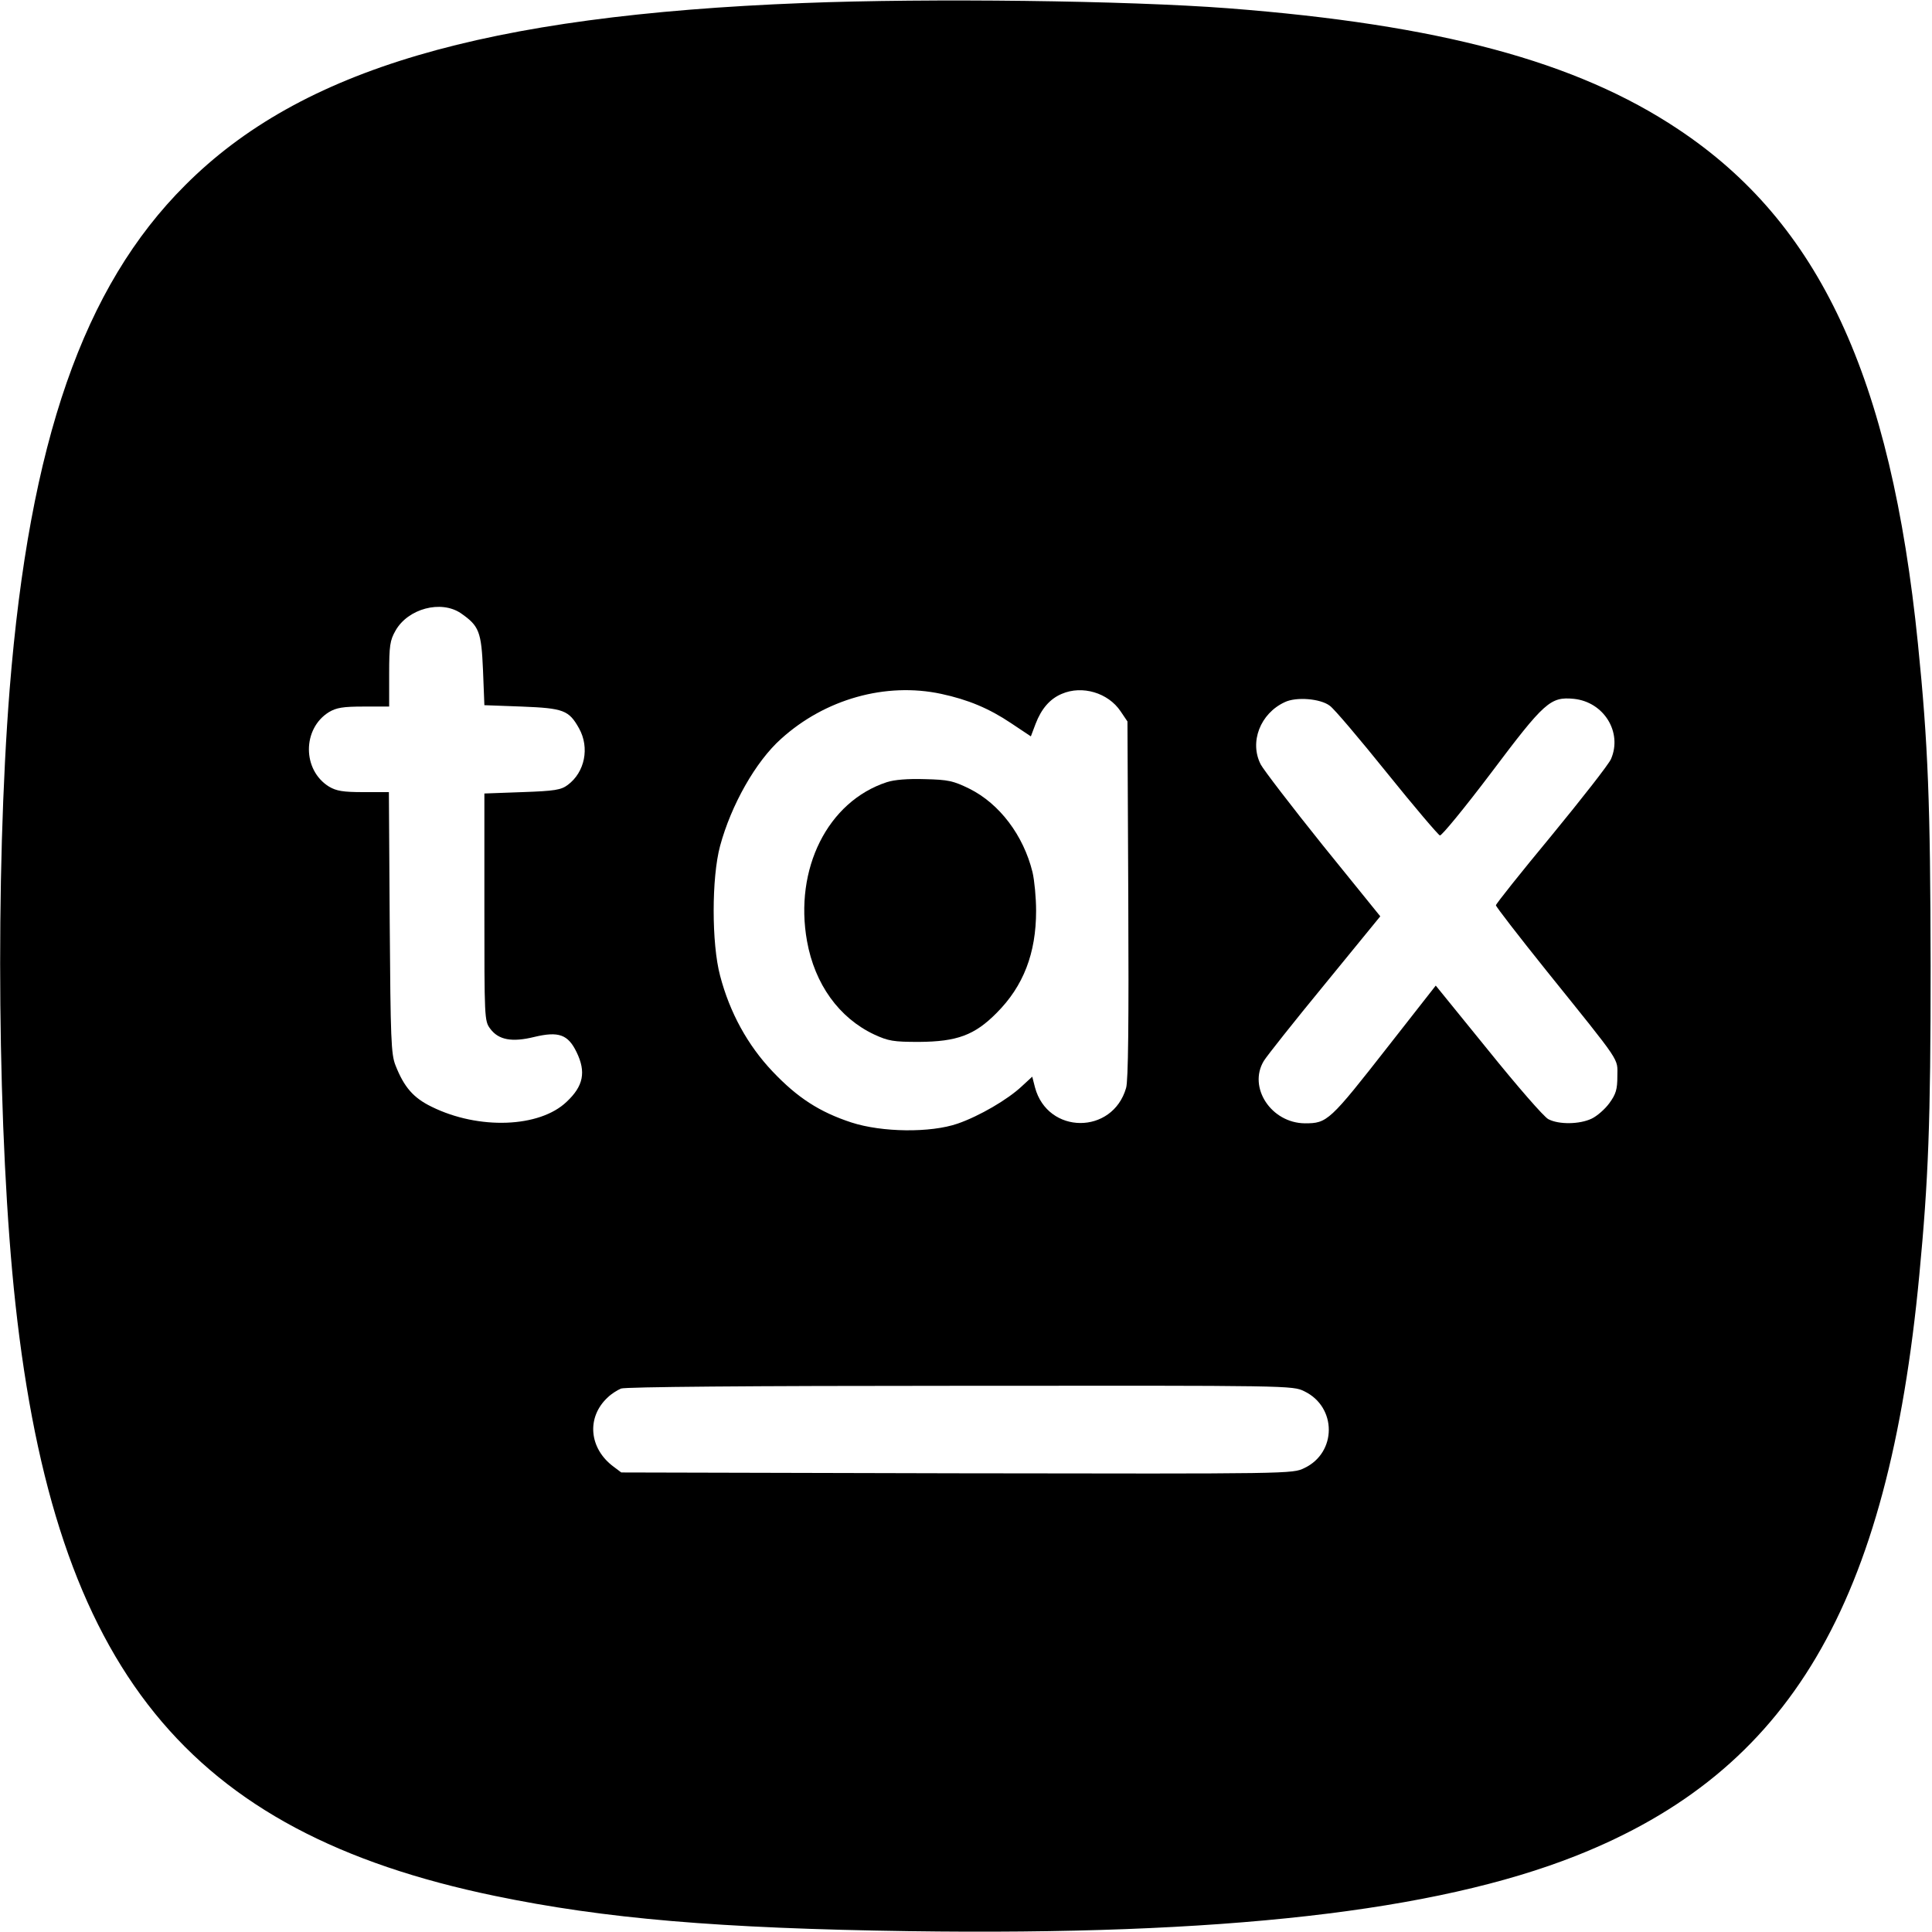
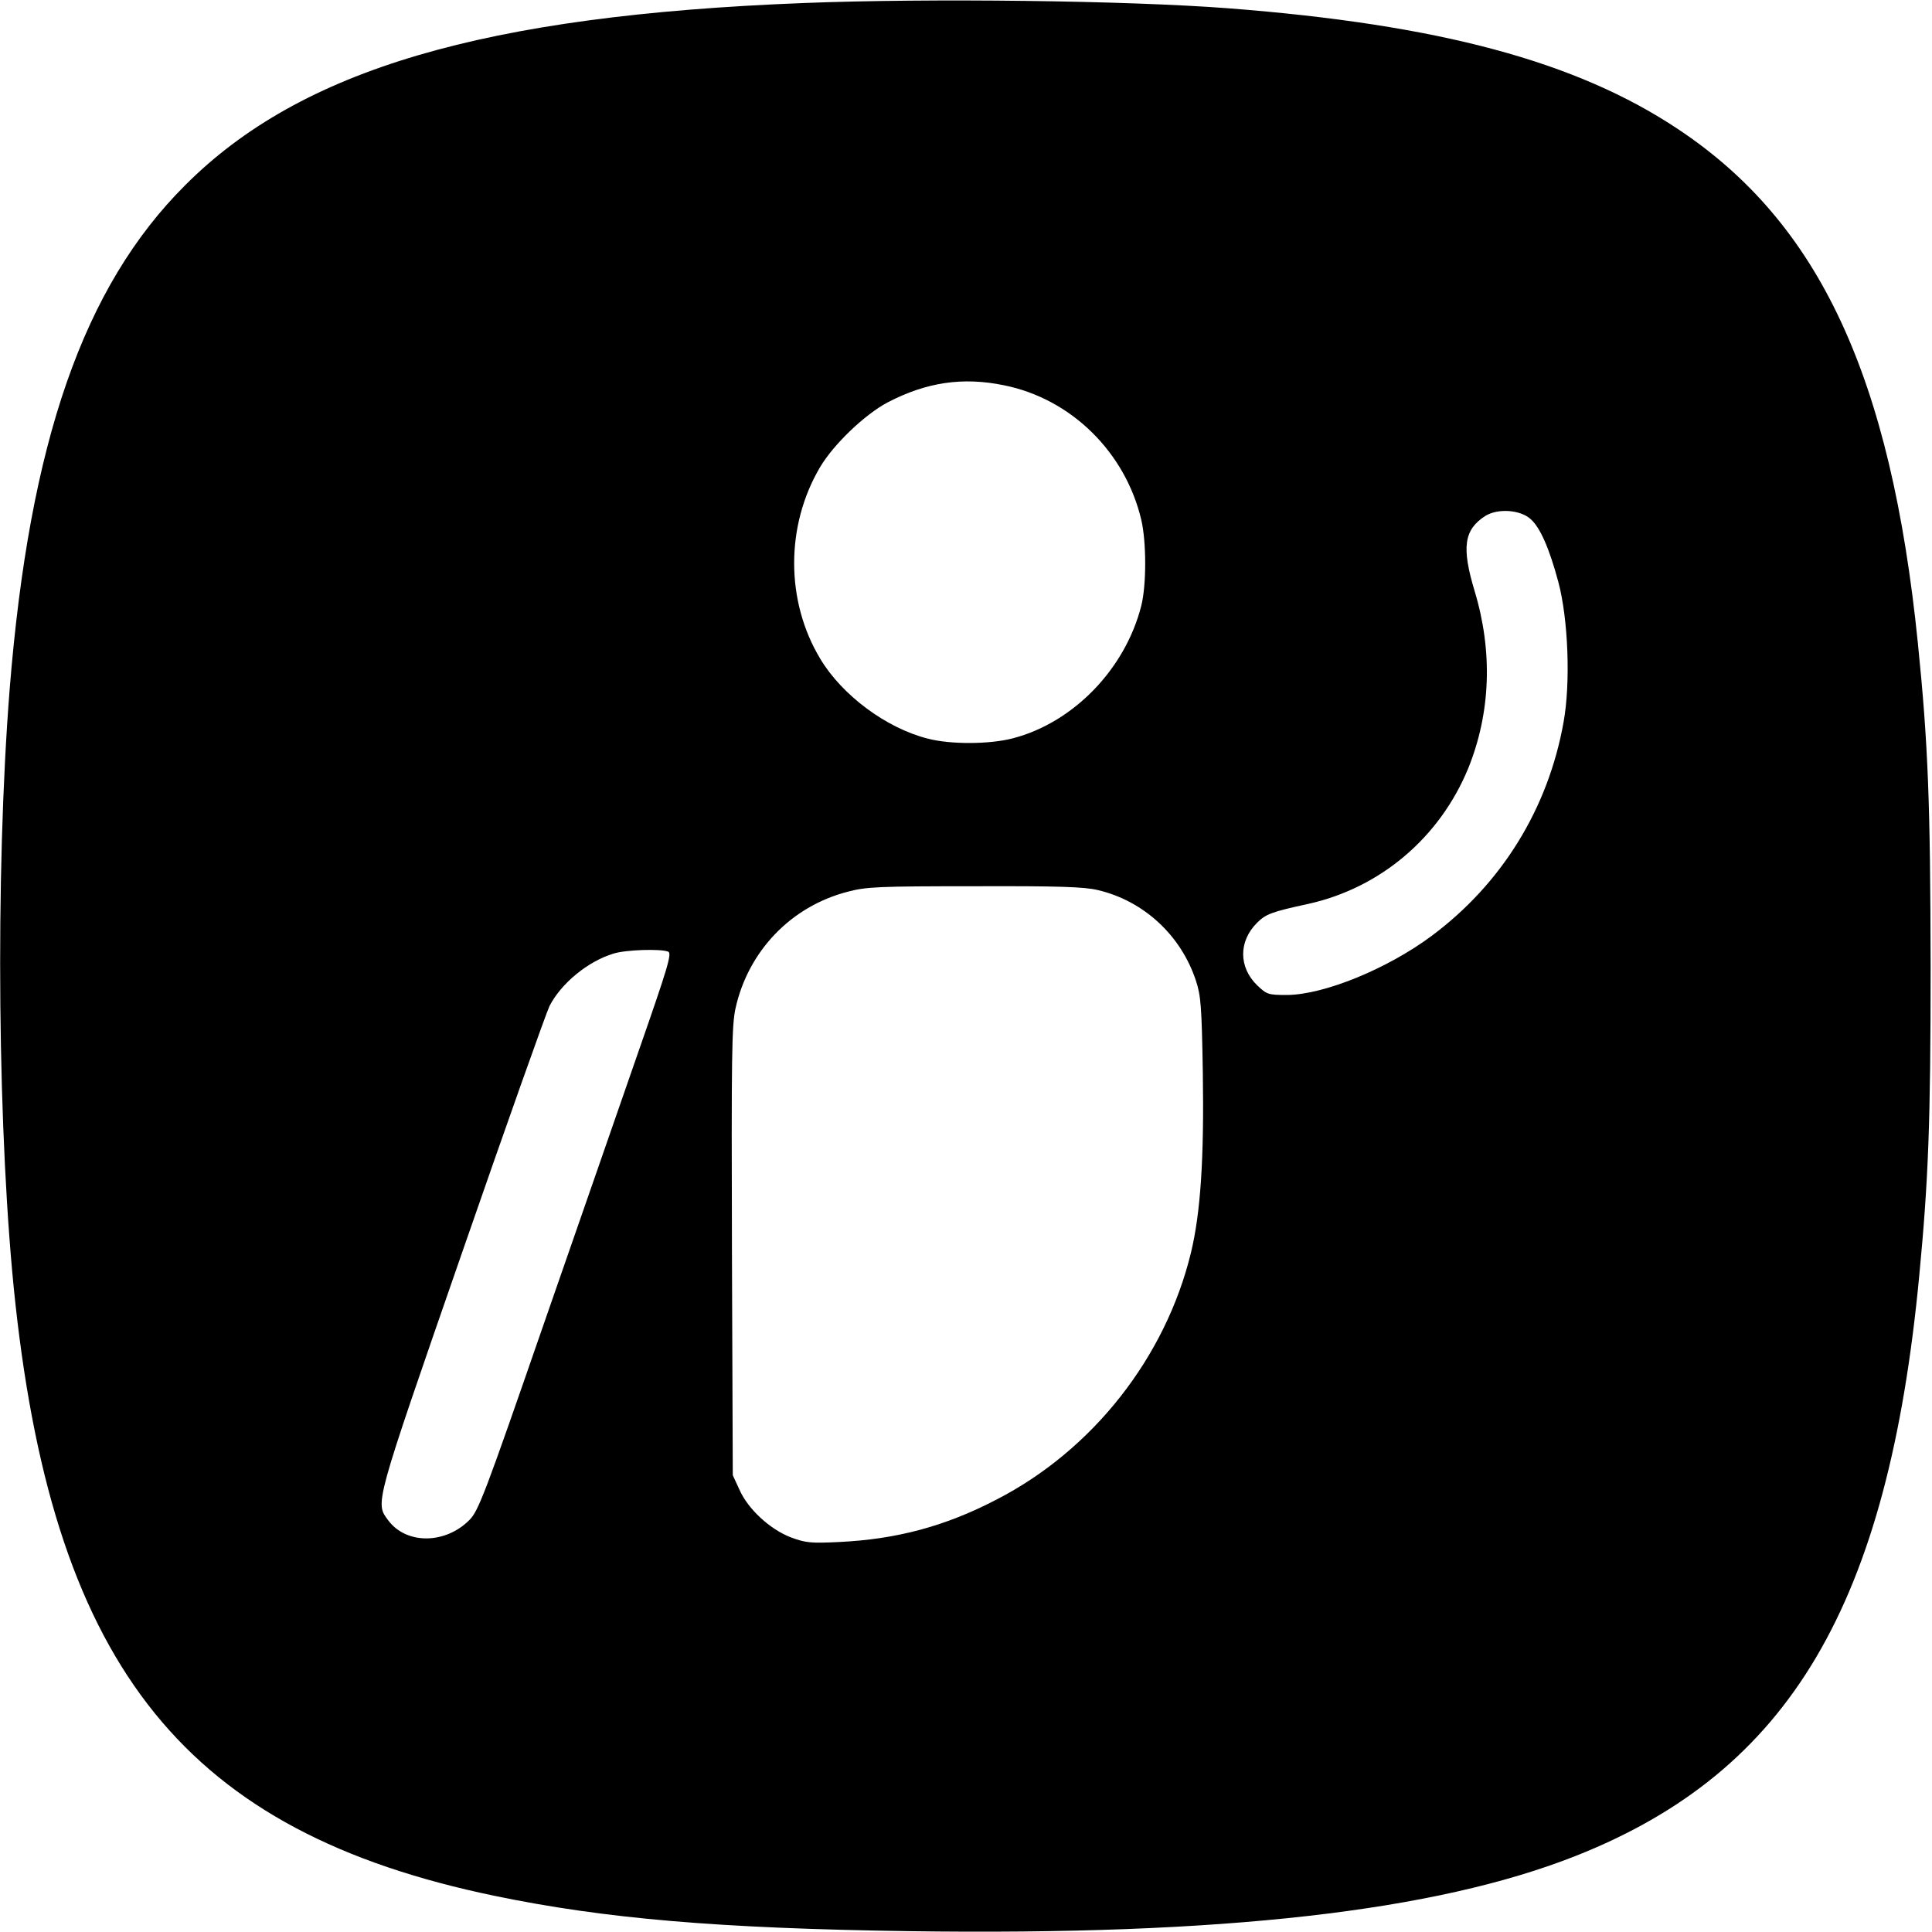
<svg xmlns="http://www.w3.org/2000/svg" version="1.0" width="700pt" height="700pt" viewBox="0 0 700 700" preserveAspectRatio="xMidYMid meet">
  <g transform="translate(0,700) scale(0.1,-0.1)" fill="#000000" stroke="none">
-     <path d="M2911 6989 c-1157 -45 -1821 -240 -2240 -660 -369 -368 -564 -930 -636 -1826 -53 -671 -44 -1634 21 -2228 145 -1325 622 -1913 1736 -2144 400 -83 812 -118 1503 -128 1133 -16 1904 71 2415 273 775 307 1131 910 1244 2104 33 346 41 552 41 1120 -1 591 -9 803 -46 1168 -98 968 -357 1524 -869 1864 -369 246 -866 379 -1630 438 -367 28 -1083 37 -1539 19z m-1241 -2211 c66 -46 74 -66 80 -206 l5 -127 135 -5 c152 -6 171 -13 208 -79 39 -70 21 -159 -41 -205 -24 -18 -47 -22 -165 -26 l-137 -5 0 -412 c0 -402 0 -412 21 -440 30 -41 79 -50 160 -30 88 21 122 9 153 -55 35 -72 25 -123 -36 -180 -98 -94 -319 -102 -489 -18 -66 32 -100 71 -131 150 -16 40 -18 94 -21 518 l-3 472 -92 0 c-74 0 -98 4 -125 20 -97 60 -97 210 0 270 27 16 51 20 126 20 l92 0 0 118 c0 103 3 122 23 157 45 80 165 112 237 63z m1740 -292 c98 -21 174 -53 253 -106 l72 -48 17 45 c21 55 52 91 95 109 74 32 168 4 213 -63 l25 -37 3 -645 c2 -442 0 -658 -8 -683 -49 -170 -284 -169 -330 2 l-10 39 -38 -35 c-51 -48 -154 -108 -232 -135 -98 -34 -274 -32 -385 4 -116 38 -196 90 -286 185 -90 95 -155 213 -190 347 -31 116 -31 355 0 470 40 148 129 306 221 388 159 144 379 206 580 163z m1408 -43 c15 -10 108 -120 207 -243 99 -123 186 -225 192 -227 6 -2 89 99 185 226 194 258 215 277 300 269 109 -11 177 -121 135 -218 -8 -19 -106 -144 -216 -278 -111 -134 -201 -247 -201 -252 0 -5 82 -111 183 -237 276 -343 257 -315 257 -382 0 -48 -5 -65 -29 -98 -16 -22 -45 -47 -64 -56 -44 -21 -119 -22 -157 -2 -16 8 -114 121 -218 250 l-190 234 -170 -217 c-215 -275 -223 -282 -304 -282 -122 1 -207 130 -149 226 11 18 110 143 221 278 l201 246 -208 257 c-114 142 -215 274 -225 293 -42 81 -2 185 87 226 41 20 129 13 163 -13z m-92 -2484 c118 -57 118 -222 0 -278 -43 -21 -44 -21 -1259 -19 l-1216 3 -28 21 c-89 66 -99 179 -21 251 12 12 34 26 48 32 16 6 454 10 1229 10 1199 1 1205 1 1247 -20z" />
-     <path d="M3213 4166 c-214 -70 -336 -314 -289 -576 28 -156 116 -278 243 -338 52 -24 70 -27 163 -27 137 1 201 24 281 105 97 97 143 216 143 370 0 47 -6 110 -13 140 -33 134 -120 248 -228 302 -59 29 -77 33 -162 35 -61 2 -111 -2 -138 -11z" />
+     <path d="M2911 6989 c-1157 -45 -1821 -240 -2240 -660 -369 -368 -564 -930 -636 -1826 -53 -671 -44 -1634 21 -2228 145 -1325 622 -1913 1736 -2144 400 -83 812 -118 1503 -128 1133 -16 1904 71 2415 273 775 307 1131 910 1244 2104 33 346 41 552 41 1120 -1 591 -9 803 -46 1168 -98 968 -357 1524 -869 1864 -369 246 -866 379 -1630 438 -367 28 -1083 37 -1539 19z m727 -1385 c243 -49 439 -242 497 -487 19 -81 19 -237 0 -312 -58 -229 -246 -423 -465 -480 -84 -22 -226 -23 -309 -1 -150 38 -310 157 -389 289 -126 209 -126 482 -1 694 49 83 162 191 245 235 140 73 272 93 422 62z m1908 -485 c35 -31 68 -108 100 -227 36 -134 45 -366 19 -509 -56 -313 -224 -585 -478 -774 -160 -119 -389 -213 -524 -214 -69 0 -73 2 -108 35 -67 65 -68 159 -1 226 32 32 52 40 186 69 262 58 477 241 580 492 81 201 89 422 23 641 -48 159 -39 223 39 273 46 28 127 22 164 -12z m-1568 -1344 c166 -39 301 -164 355 -328 18 -54 21 -94 25 -330 5 -315 -8 -511 -43 -656 -92 -379 -356 -715 -704 -894 -186 -97 -362 -144 -571 -154 -103 -5 -121 -3 -175 17 -75 29 -155 102 -186 173 l-24 52 -3 810 c-2 711 -1 819 13 882 46 207 201 369 406 422 67 18 111 20 459 20 306 1 398 -2 448 -14z m-1557 -223 c14 -6 -1 -56 -106 -357 -67 -192 -224 -646 -350 -1007 -206 -595 -231 -661 -263 -694 -87 -89 -229 -91 -295 -3 -48 65 -54 45 267 970 163 470 306 872 317 894 42 82 139 162 232 190 44 14 171 18 198 7z" />
  </g>
</svg>
